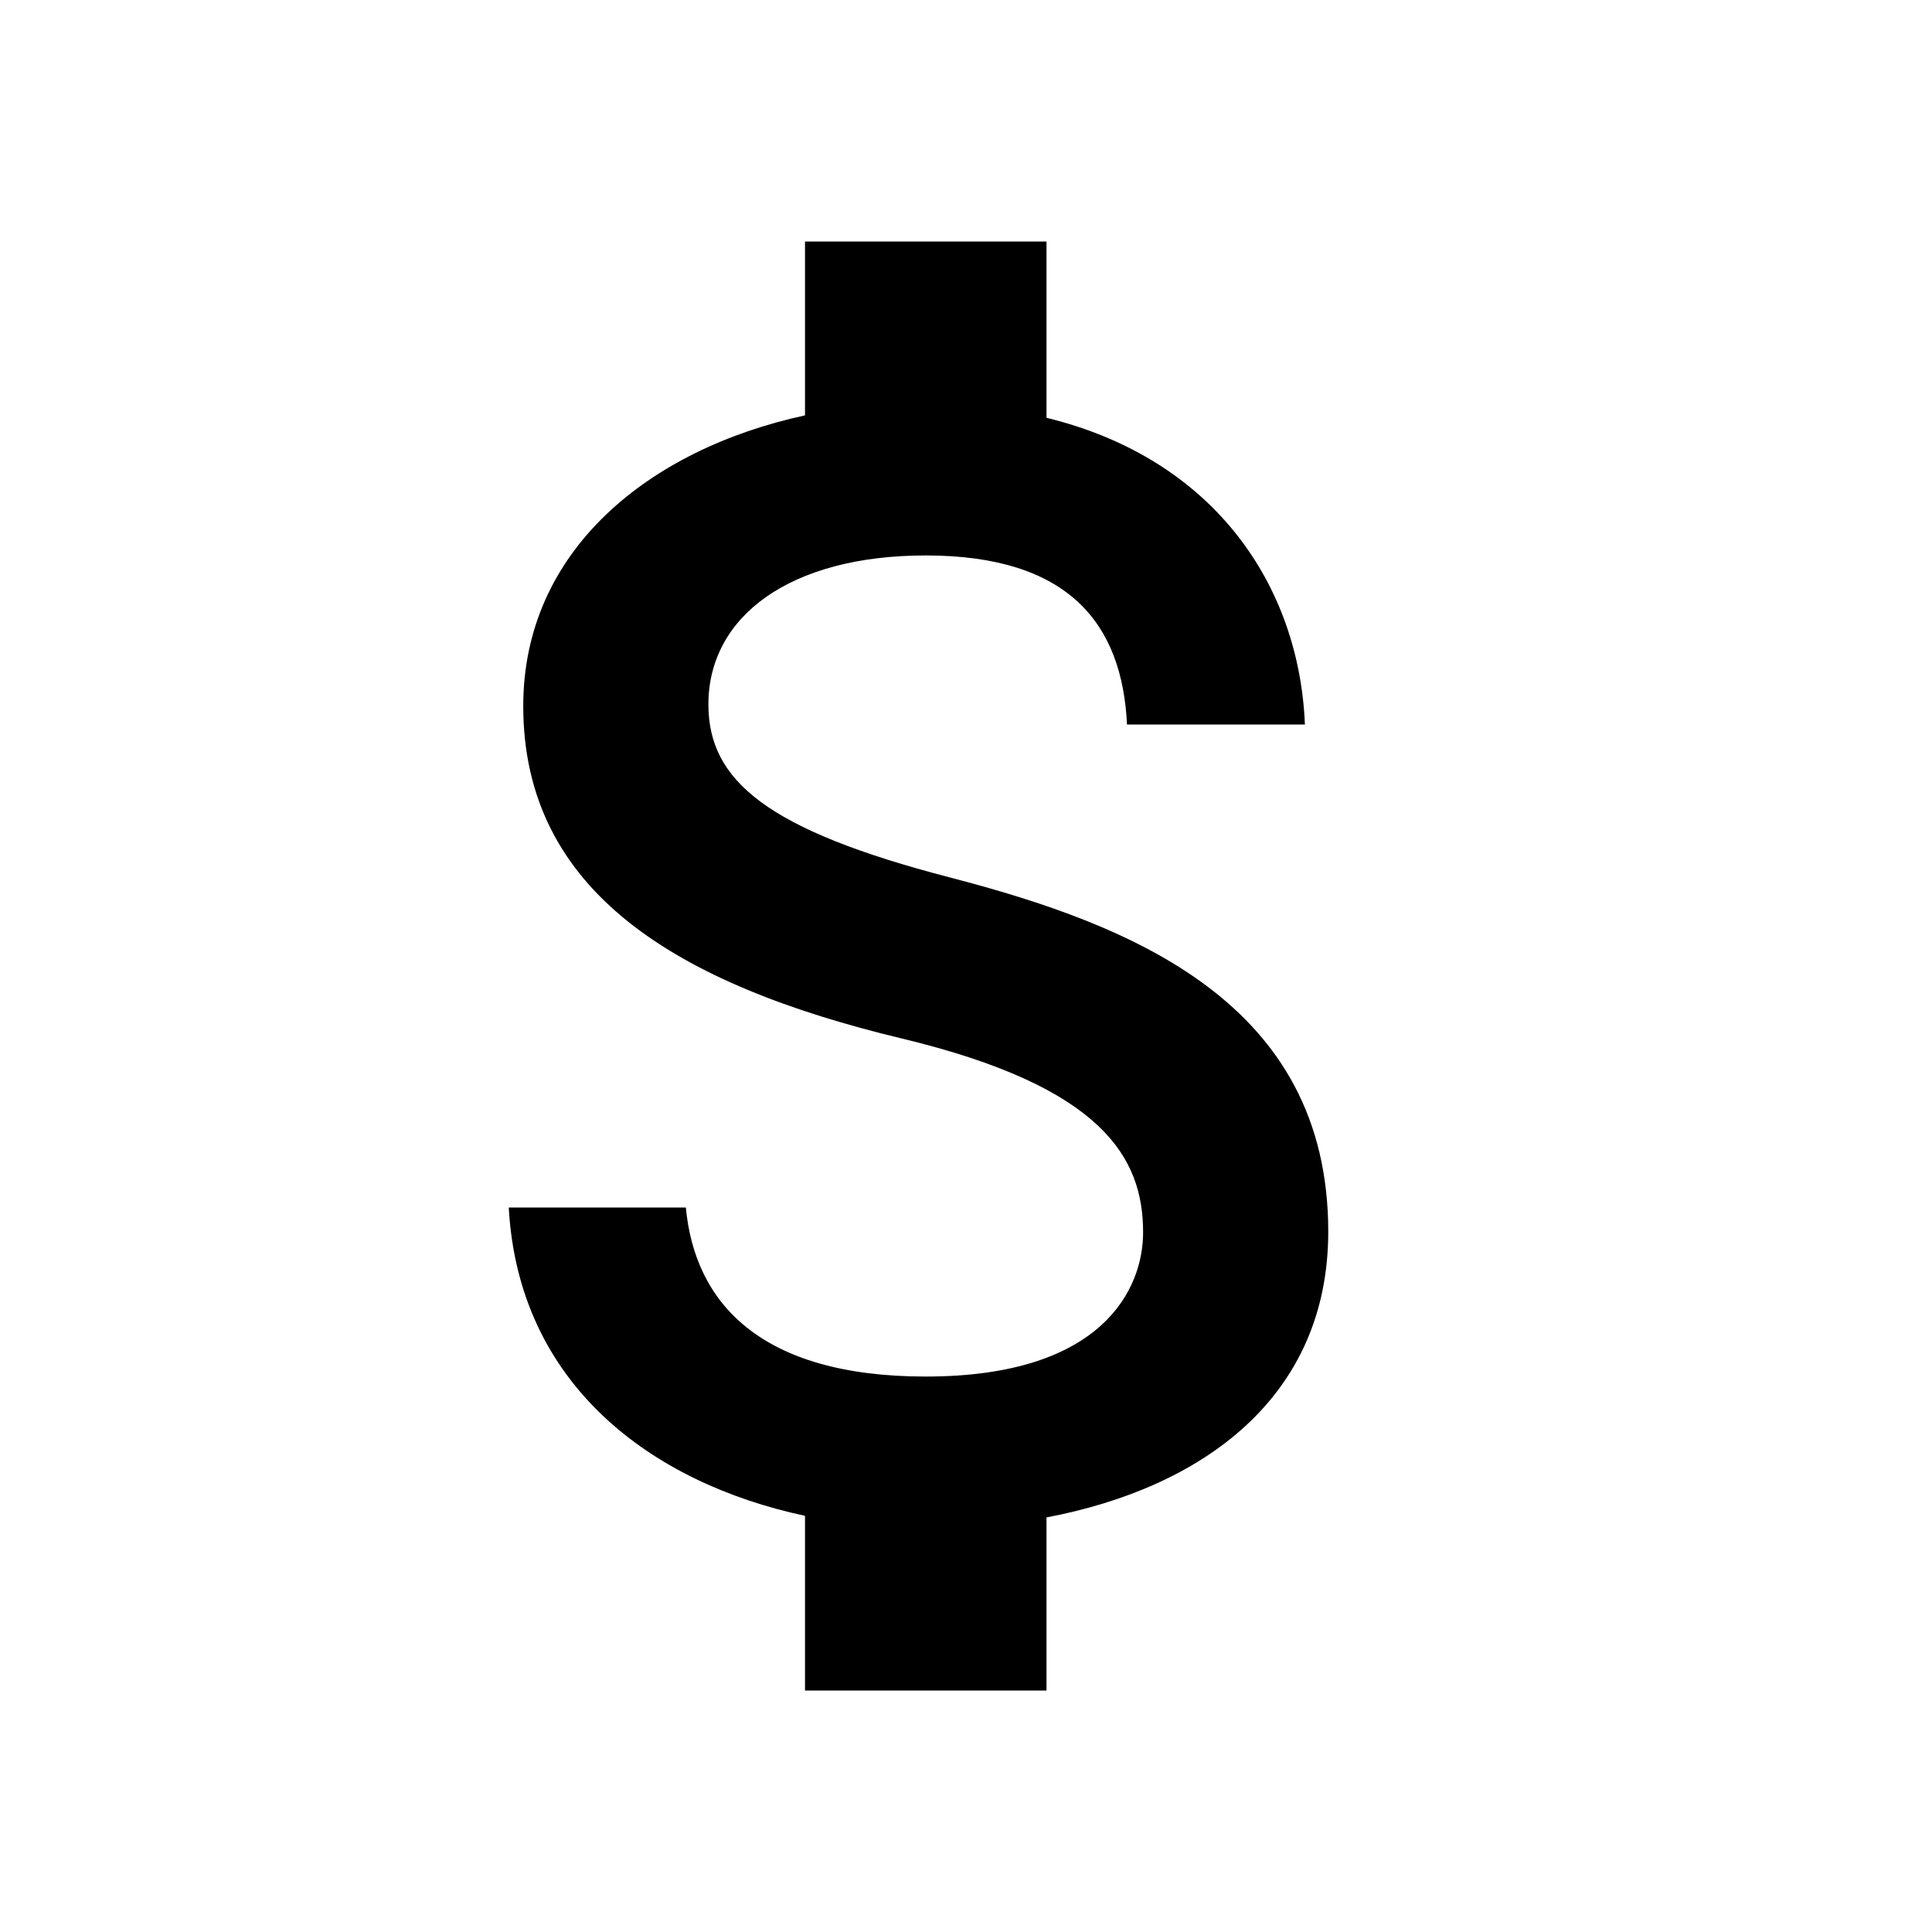
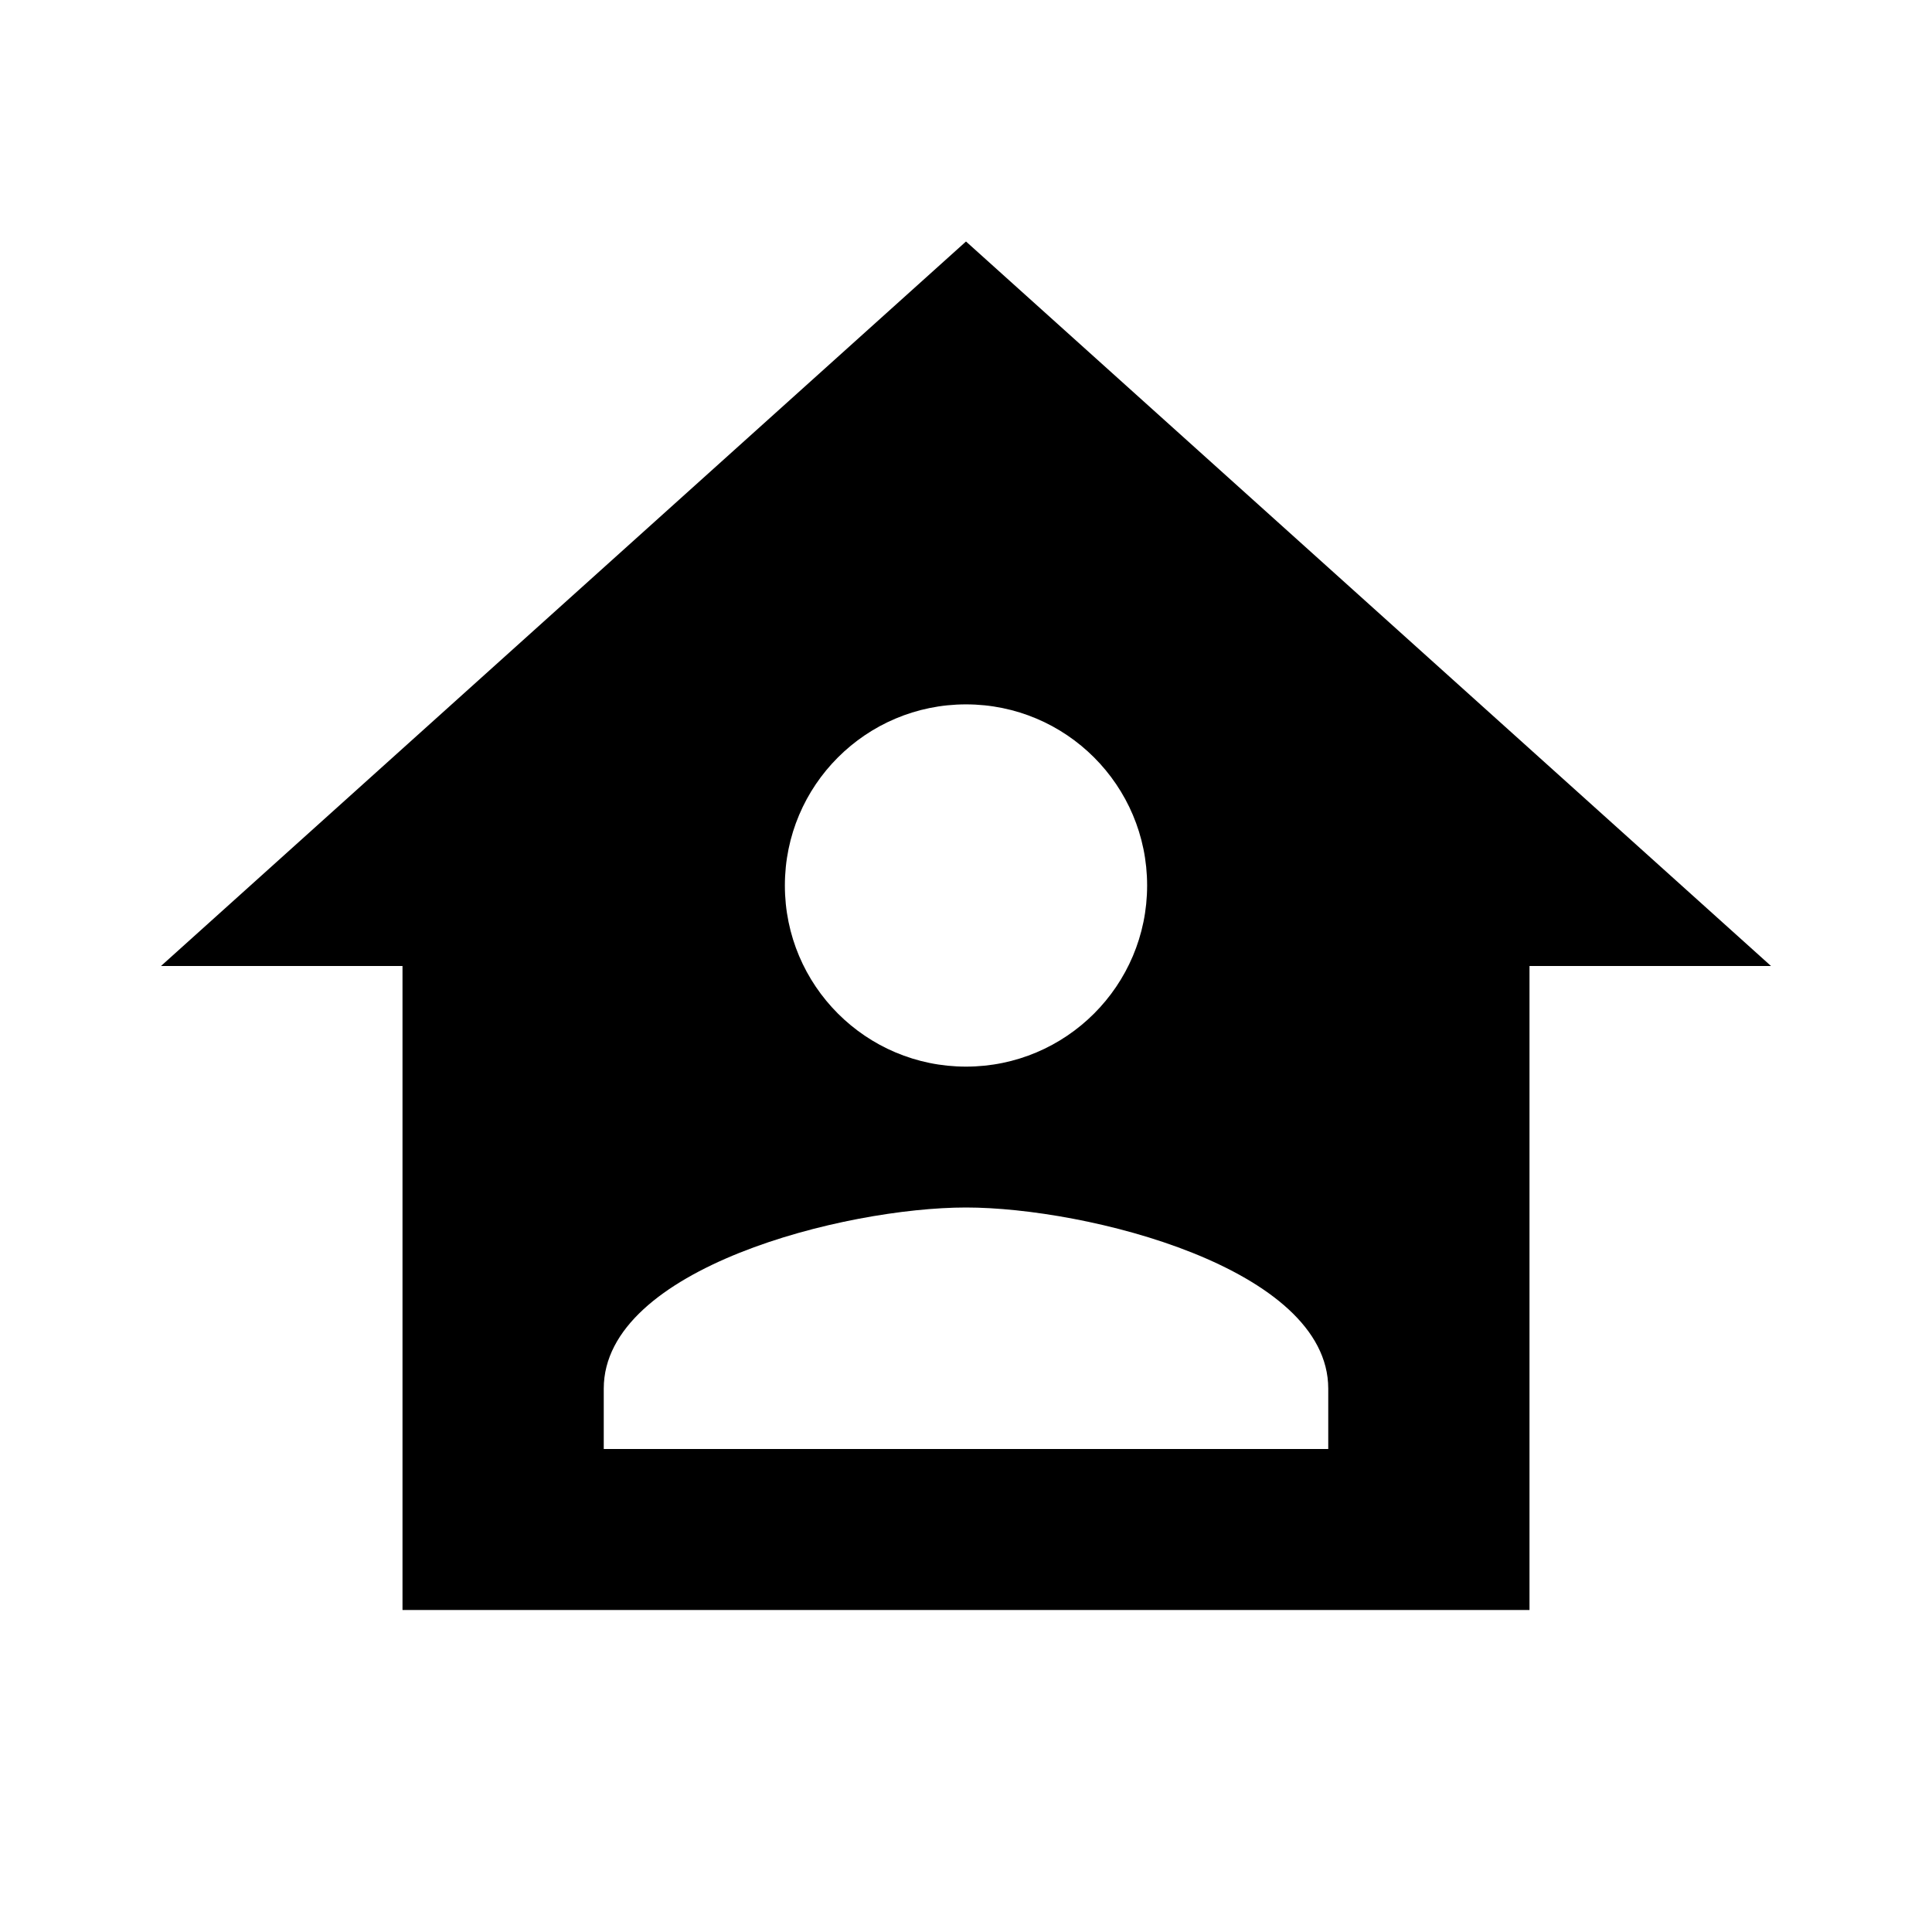
<svg xmlns="http://www.w3.org/2000/svg" height="24px" viewBox="0 0 24 24" width="24px" fill="currentColor">
-   <path d="M0 0h24v24H0z" fill="none" />
-   <path d="M11.8 10.9c-2.27-.59-3-1.2-3-2.15 0-1.09 1.01-1.85 2.7-1.85 1.78 0 2.44.85 2.5 2.1h2.21c-.07-1.72-1.12-3.3-3.21-3.81V3h-3v2.16c-1.94.42-3.5 1.68-3.5 3.61 0 2.31 1.91 3.46 4.7 4.13 2.5.6 3 1.48 3 2.41 0 .69-.49 1.79-2.7 1.79-2.06 0-2.87-.92-2.98-2.1h-2.2c.12 2.19 1.76 3.42 3.68 3.83V21h3v-2.15c1.95-.37 3.5-1.5 3.5-3.55 0-2.84-2.43-3.81-4.7-4.4z" />
+   <path d="M12,3L2,12H5V20H19V12H22L12,3M12,8.75A2.25,2.25 0 0,1 14.25,11A2.25,2.25 0 0,1 12,13.25A2.25,2.25 0 0,1 9.75,11A2.25,2.25 0 0,1 12,8.75M12,15C13.5,15 16.5,15.75 16.5,17.25V18H7.5V17.25C7.5,15.75 10.5,15 12,15Z" />
</svg>
